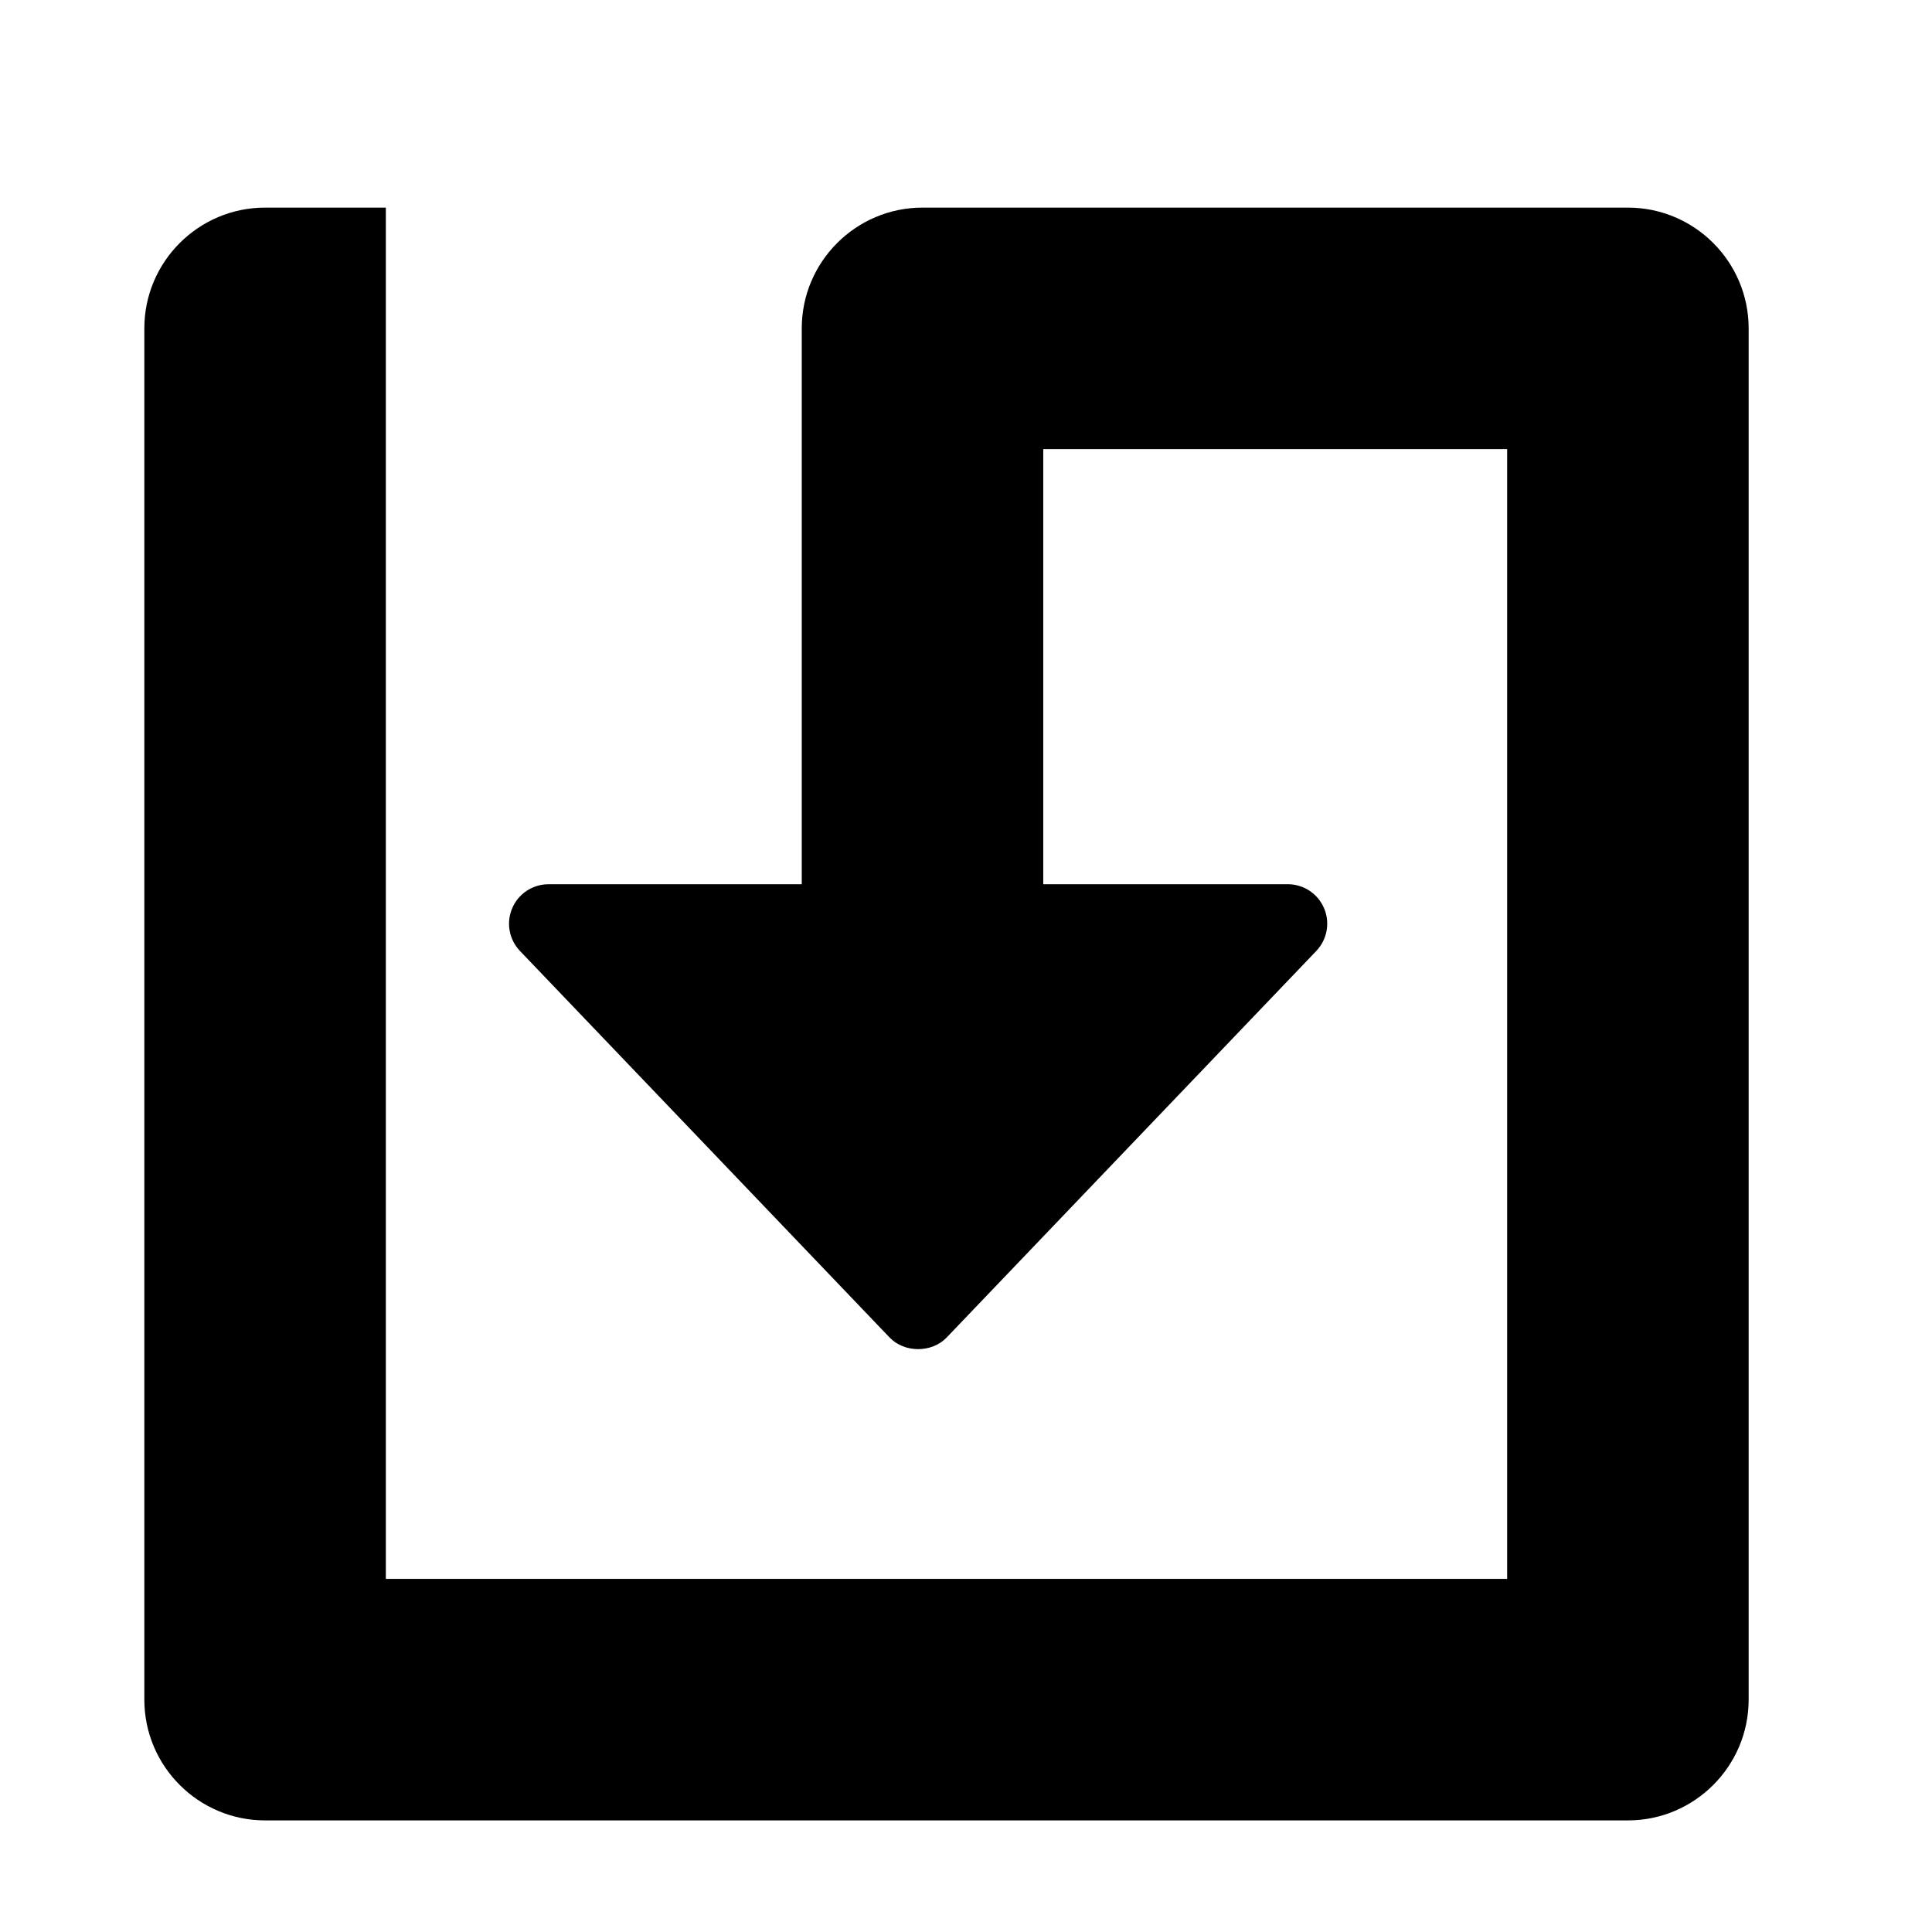
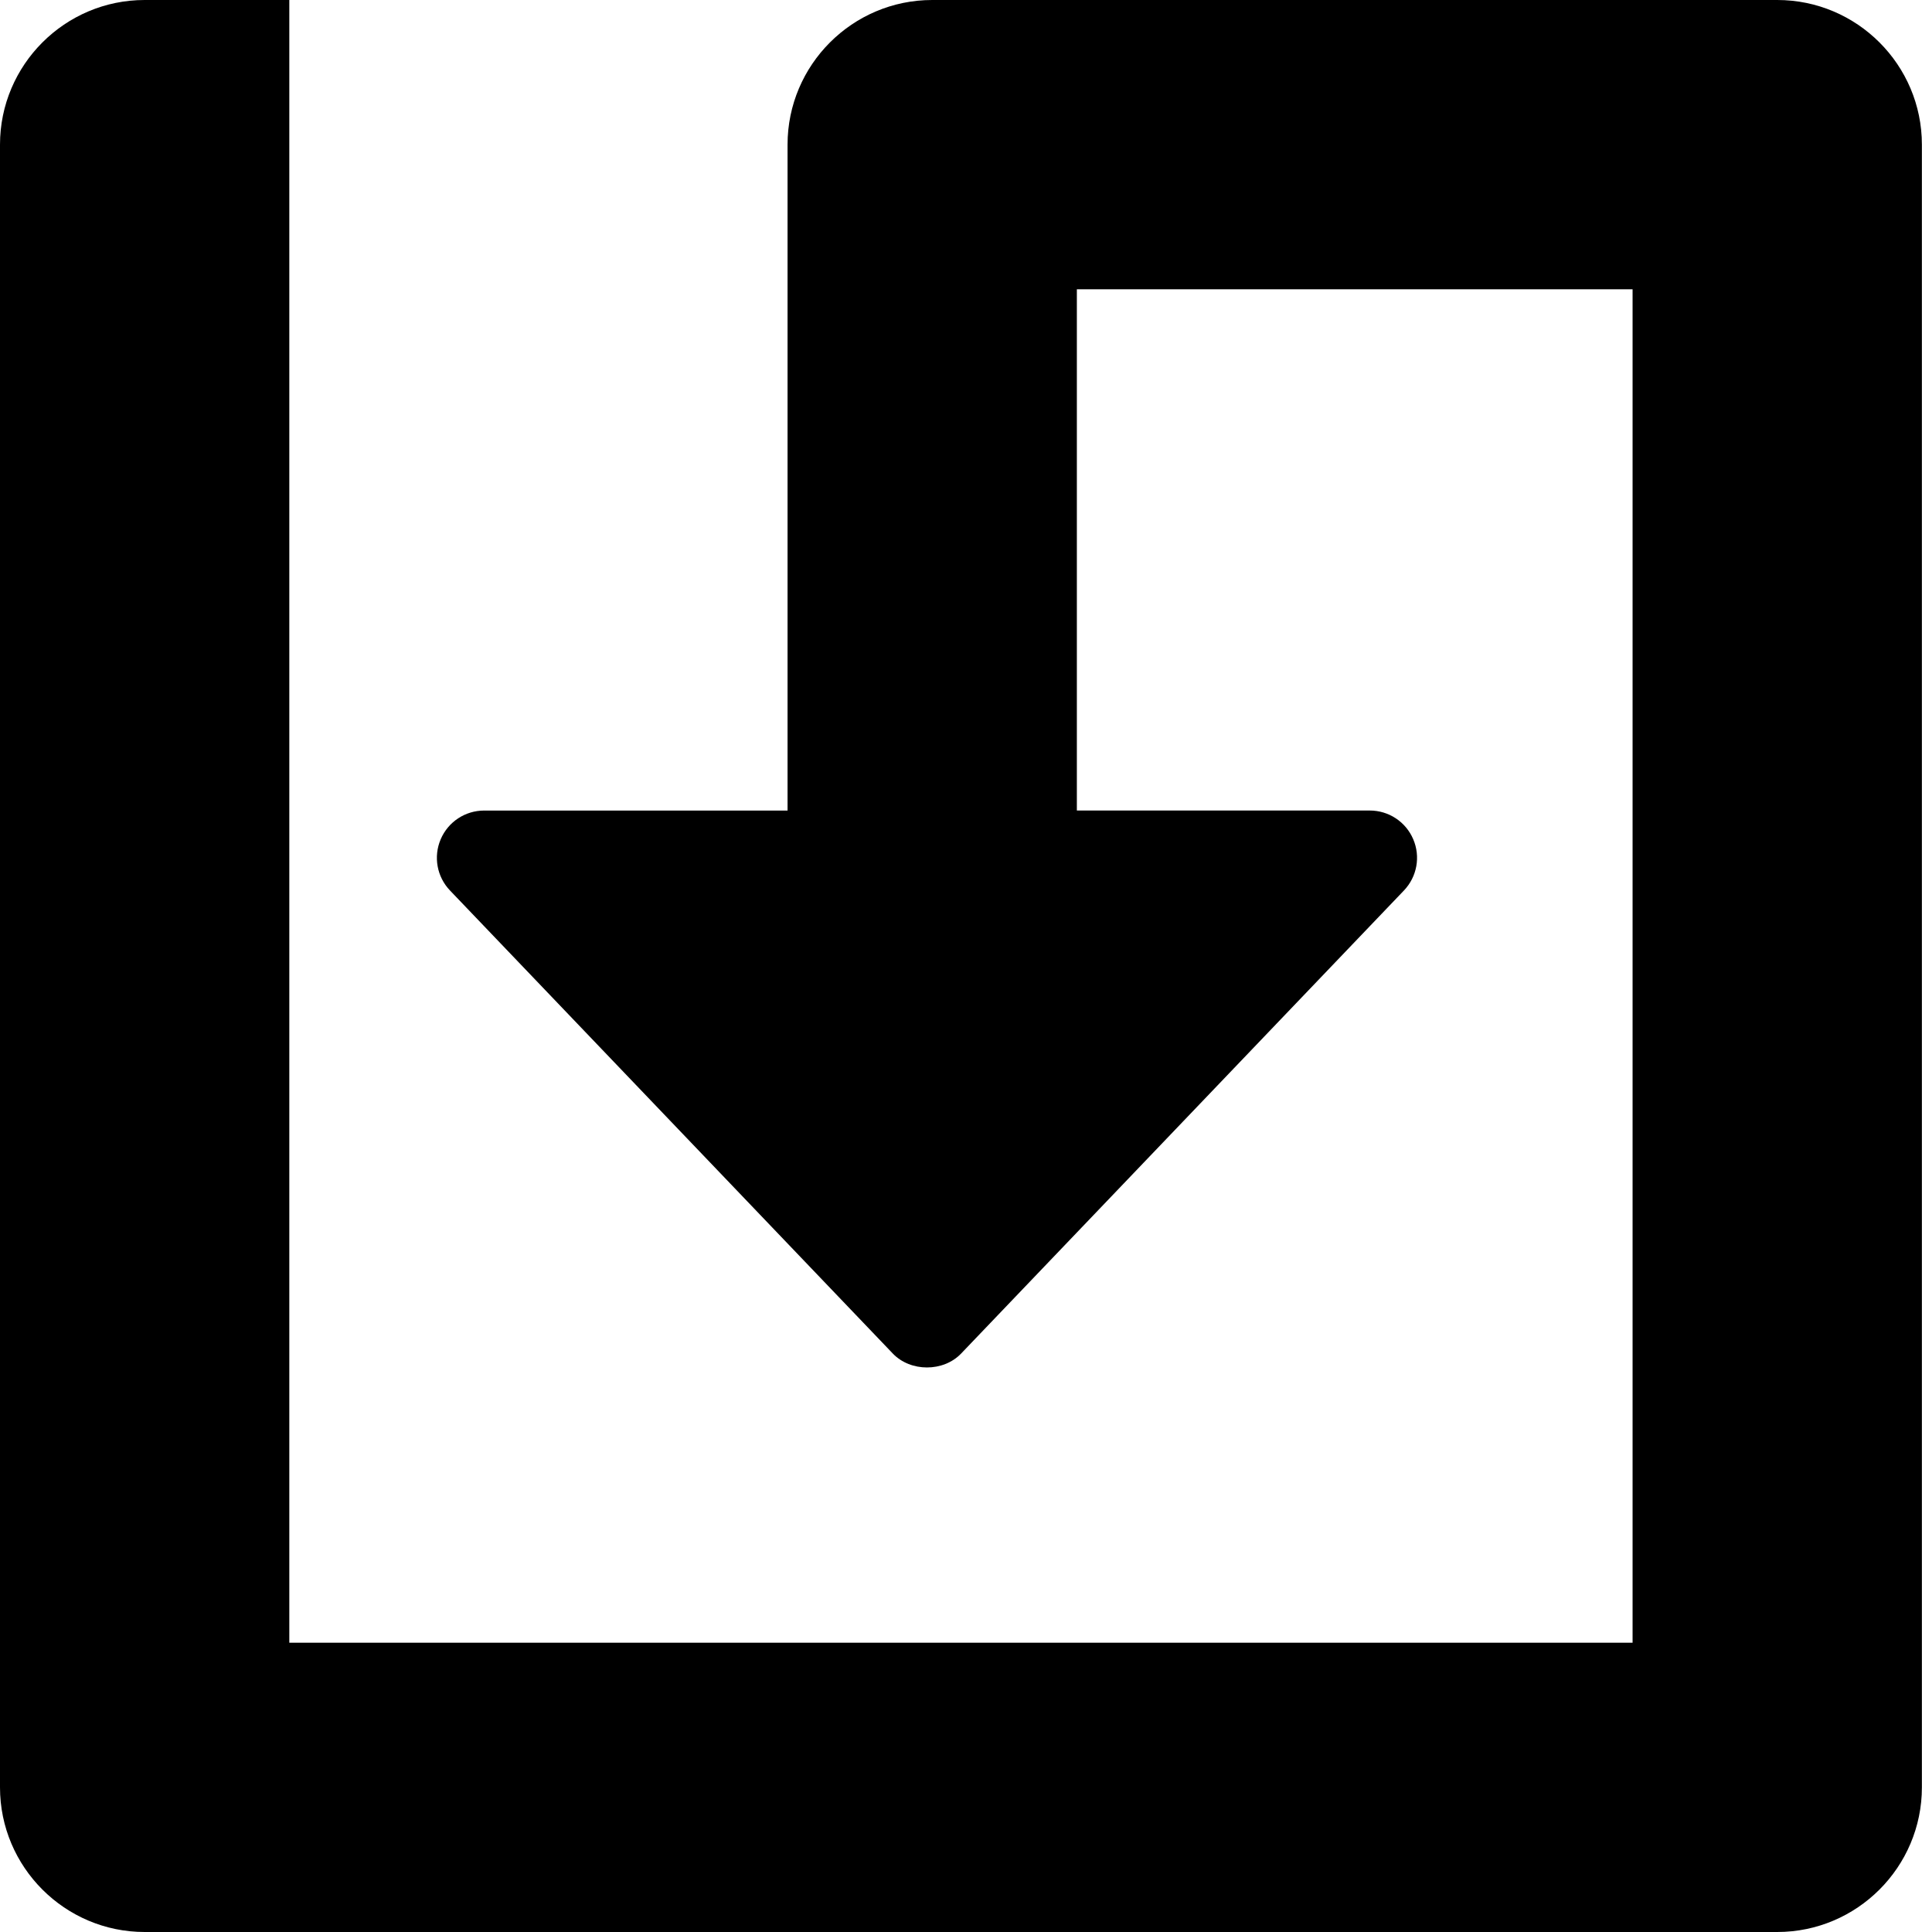
- <svg xmlns="http://www.w3.org/2000/svg" version="1.1" x="0px" y="0px" width="72px" height="72px" viewBox="0 0 72 72" enable-background="new 0 0 72 72" xml:space="preserve">
-   <g id="Layer_1" display="none">
- 	
- 		</g>
-   <g id="Layer_2">
-     <path d="M60.667,7.737H34.379c-2.481,0-4.5,2.019-4.5,4.5v20.716h-9.437c-0.591,0-1.121,0.351-1.353,0.892   c-0.232,0.543-0.119,1.169,0.29,1.596l13.774,14.404c0.551,0.578,1.574,0.577,2.125,0.001L49.054,35.44   c0.408-0.428,0.521-1.054,0.289-1.595c-0.231-0.542-0.762-0.893-1.353-0.893h-9.111V16.737h17.288v42.104H14.379V7.737h-4.5   c-2.481,0-4.5,2.019-4.5,4.5v51.104c0,2.481,2.019,4.5,4.5,4.5h50.788c2.481,0,4.5-2.019,4.5-4.5V12.237   C65.167,9.755,63.148,7.737,60.667,7.737z" />
+ <svg xmlns="http://www.w3.org/2000/svg" version="1.1" x="0px" y="0px" width="59.788" height="60.104" viewBox="0 0 59.788 60.104" enable-background="new 0 0 72 72" xml:space="preserve" id="svg2">
+   <defs id="defs10" />
+   <g id="Layer_1" display="none" style="display:none" transform="translate(-5.379,-7.737)" />
+   <g id="Layer_2" transform="translate(-5.379,-7.737)">
+     <path d="M 60.667,7.737 H 34.379 c -2.481,0 -4.5,2.019 -4.5,4.5 v 20.716 h -9.437 c -0.591,0 -1.121,0.351 -1.353,0.892 -0.232,0.543 -0.119,1.169 0.29,1.596 l 13.774,14.404 c 0.551,0.578 1.574,0.577 2.125,10e-4 L 49.054,35.44 c 0.408,-0.428 0.521,-1.054 0.289,-1.595 -0.231,-0.542 -0.762,-0.893 -1.353,-0.893 H 38.879 V 16.737 H 56.167 V 58.841 H 14.379 V 7.737 h -4.5 c -2.481,0 -4.5,2.019 -4.5,4.5 v 51.104 c 0,2.481 2.019,4.5 4.5,4.5 h 50.788 c 2.481,0 4.5,-2.019 4.5,-4.5 V 12.237 c 0,-2.482 -2.019,-4.5 -4.5,-4.5 z" id="path6" />
  </g>
</svg>
